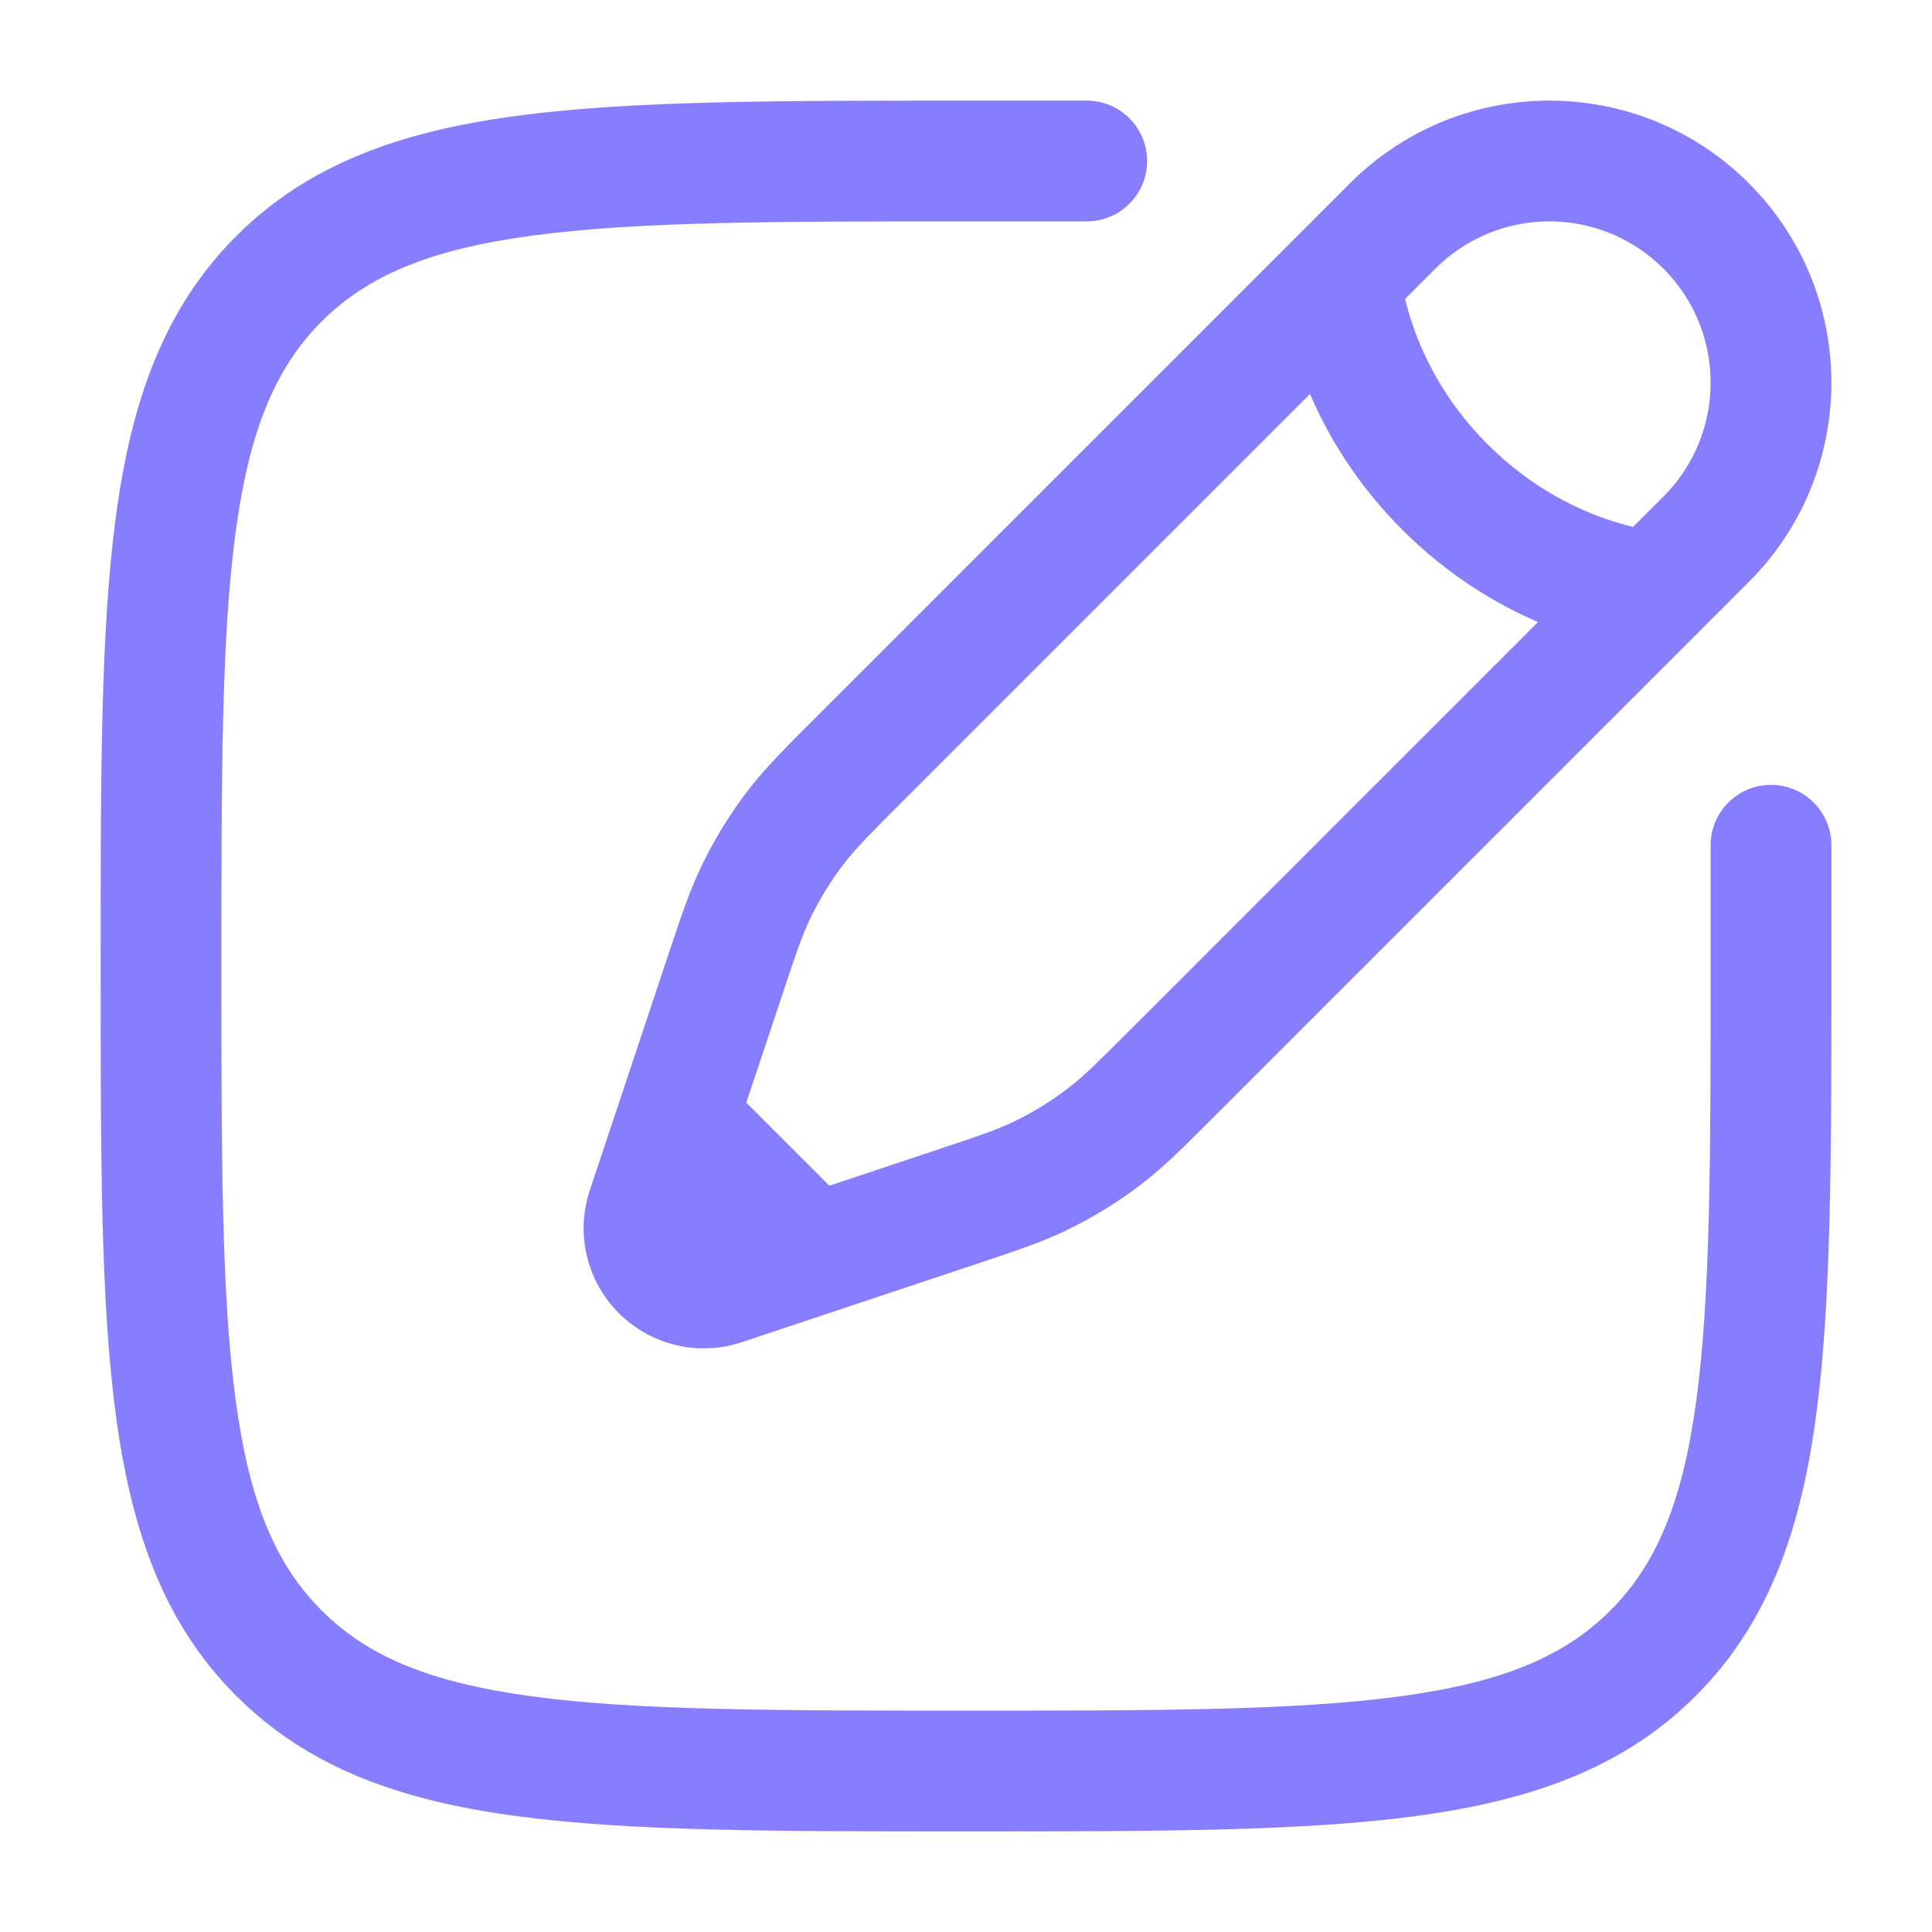
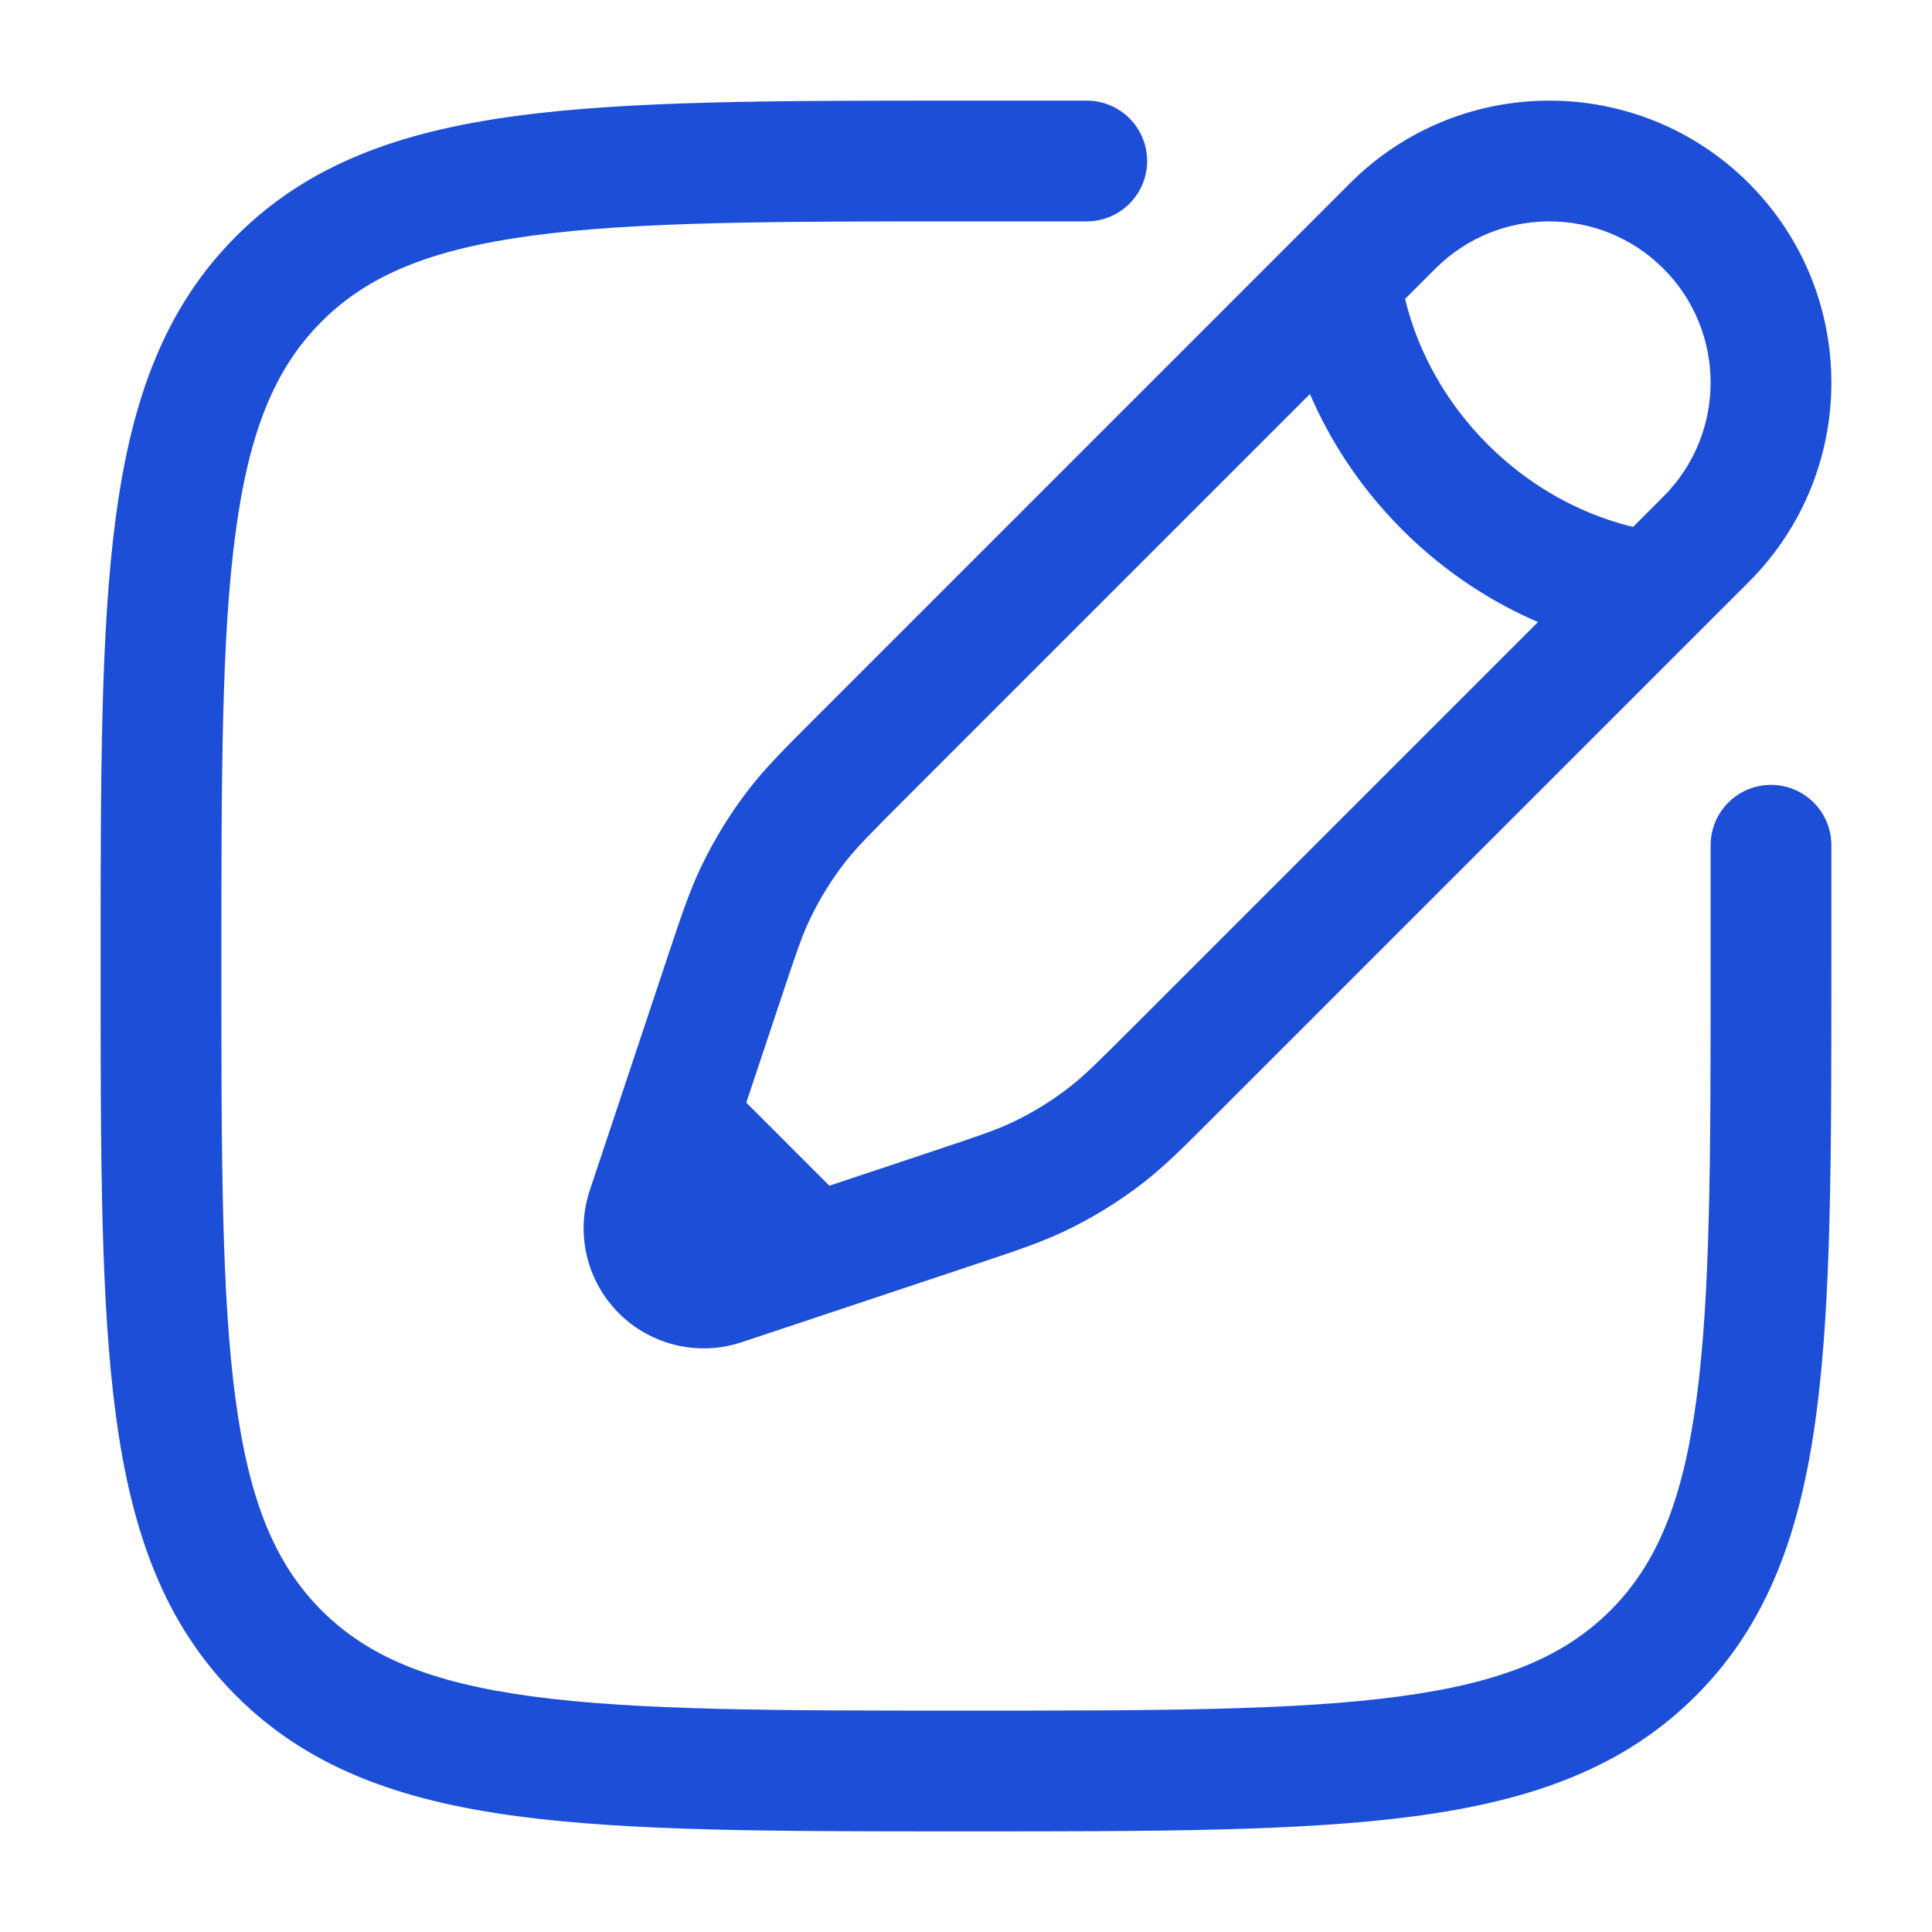
<svg xmlns="http://www.w3.org/2000/svg" width="36" height="36" viewBox="0 0 36 36" fill="none">
-   <path fill-rule="evenodd" clip-rule="evenodd" d="M17.914 1.875H20.25C20.871 1.875 21.375 2.379 21.375 3C21.375 3.621 20.871 4.125 20.25 4.125H18C14.433 4.125 11.87 4.127 9.92 4.39C8.003 4.647 6.847 5.138 5.992 5.992C5.138 6.847 4.647 8.003 4.39 9.92C4.127 11.87 4.125 14.433 4.125 18C4.125 21.567 4.127 24.13 4.39 26.08C4.647 27.997 5.138 29.153 5.992 30.008C6.847 30.862 8.003 31.353 9.92 31.61C11.87 31.873 14.433 31.875 18 31.875C21.567 31.875 24.13 31.873 26.08 31.61C27.997 31.353 29.153 30.862 30.008 30.008C30.862 29.153 31.353 27.997 31.61 26.08C31.873 24.13 31.875 21.567 31.875 18V15.75C31.875 15.129 32.379 14.625 33 14.625C33.621 14.625 34.125 15.129 34.125 15.75V18.086C34.125 21.549 34.125 24.262 33.84 26.379C33.549 28.547 32.941 30.257 31.599 31.599C30.257 32.941 28.547 33.549 26.379 33.84C24.262 34.125 21.549 34.125 18.086 34.125H17.914C14.451 34.125 11.738 34.125 9.621 33.84C7.453 33.549 5.743 32.941 4.401 31.599C3.059 30.257 2.451 28.547 2.16 26.379C1.875 24.262 1.875 21.549 1.875 18.086V17.914C1.875 14.451 1.875 11.738 2.16 9.621C2.451 7.453 3.059 5.743 4.401 4.401C5.743 3.059 7.453 2.451 9.621 2.16C11.738 1.875 14.451 1.875 17.914 1.875ZM25.156 3.414C27.208 1.362 30.534 1.362 32.586 3.414C34.638 5.466 34.638 8.792 32.586 10.844L22.614 20.816C22.057 21.373 21.708 21.722 21.319 22.026C20.86 22.384 20.364 22.69 19.839 22.94C19.393 23.153 18.925 23.309 18.178 23.558L13.821 25.01C13.017 25.278 12.13 25.069 11.531 24.469C10.931 23.87 10.722 22.983 10.99 22.179L12.442 17.822C12.691 17.075 12.847 16.607 13.06 16.161C13.31 15.636 13.616 15.14 13.974 14.681C14.278 14.292 14.627 13.943 15.184 13.386L25.156 3.414ZM30.995 5.005C29.822 3.832 27.92 3.832 26.747 5.005L26.182 5.57C26.216 5.714 26.264 5.885 26.33 6.076C26.545 6.696 26.952 7.512 27.72 8.28C28.488 9.048 29.304 9.455 29.924 9.67C30.115 9.736 30.286 9.784 30.43 9.818L30.995 9.253C32.168 8.08 32.168 6.178 30.995 5.005ZM28.658 11.591C27.884 11.258 26.982 10.724 26.129 9.871C25.276 9.018 24.742 8.116 24.409 7.342L16.826 14.925C16.201 15.55 15.957 15.798 15.748 16.065C15.491 16.395 15.271 16.751 15.091 17.129C14.945 17.434 14.833 17.764 14.554 18.603L13.906 20.546L15.454 22.094L17.397 21.446C18.236 21.167 18.566 21.055 18.871 20.909C19.249 20.729 19.605 20.509 19.935 20.252C20.202 20.044 20.45 19.799 21.075 19.174L28.658 11.591Z" fill="#877EFF" />
+   <path fill-rule="evenodd" clip-rule="evenodd" d="M17.914 1.875H20.25C20.871 1.875 21.375 2.379 21.375 3C21.375 3.621 20.871 4.125 20.25 4.125H18C14.433 4.125 11.87 4.127 9.92 4.39C8.003 4.647 6.847 5.138 5.992 5.992C5.138 6.847 4.647 8.003 4.39 9.92C4.127 11.87 4.125 14.433 4.125 18C4.125 21.567 4.127 24.13 4.39 26.08C4.647 27.997 5.138 29.153 5.992 30.008C6.847 30.862 8.003 31.353 9.92 31.61C11.87 31.873 14.433 31.875 18 31.875C21.567 31.875 24.13 31.873 26.08 31.61C27.997 31.353 29.153 30.862 30.008 30.008C30.862 29.153 31.353 27.997 31.61 26.08C31.873 24.13 31.875 21.567 31.875 18V15.75C31.875 15.129 32.379 14.625 33 14.625C33.621 14.625 34.125 15.129 34.125 15.75V18.086C34.125 21.549 34.125 24.262 33.84 26.379C33.549 28.547 32.941 30.257 31.599 31.599C30.257 32.941 28.547 33.549 26.379 33.84C24.262 34.125 21.549 34.125 18.086 34.125H17.914C14.451 34.125 11.738 34.125 9.621 33.84C7.453 33.549 5.743 32.941 4.401 31.599C3.059 30.257 2.451 28.547 2.16 26.379C1.875 24.262 1.875 21.549 1.875 18.086V17.914C1.875 14.451 1.875 11.738 2.16 9.621C2.451 7.453 3.059 5.743 4.401 4.401C5.743 3.059 7.453 2.451 9.621 2.16C11.738 1.875 14.451 1.875 17.914 1.875ZM25.156 3.414C27.208 1.362 30.534 1.362 32.586 3.414C34.638 5.466 34.638 8.792 32.586 10.844L22.614 20.816C22.057 21.373 21.708 21.722 21.319 22.026C20.86 22.384 20.364 22.69 19.839 22.94C19.393 23.153 18.925 23.309 18.178 23.558L13.821 25.01C13.017 25.278 12.13 25.069 11.531 24.469C10.931 23.87 10.722 22.983 10.99 22.179L12.442 17.822C12.691 17.075 12.847 16.607 13.06 16.161C13.31 15.636 13.616 15.14 13.974 14.681C14.278 14.292 14.627 13.943 15.184 13.386L25.156 3.414ZM30.995 5.005C29.822 3.832 27.92 3.832 26.747 5.005L26.182 5.57C26.216 5.714 26.264 5.885 26.33 6.076C26.545 6.696 26.952 7.512 27.72 8.28C28.488 9.048 29.304 9.455 29.924 9.67C30.115 9.736 30.286 9.784 30.43 9.818L30.995 9.253C32.168 8.08 32.168 6.178 30.995 5.005ZM28.658 11.591C27.884 11.258 26.982 10.724 26.129 9.871C25.276 9.018 24.742 8.116 24.409 7.342L16.826 14.925C16.201 15.55 15.957 15.798 15.748 16.065C15.491 16.395 15.271 16.751 15.091 17.129C14.945 17.434 14.833 17.764 14.554 18.603L13.906 20.546L15.454 22.094L17.397 21.446C18.236 21.167 18.566 21.055 18.871 20.909C19.249 20.729 19.605 20.509 19.935 20.252C20.202 20.044 20.45 19.799 21.075 19.174L28.658 11.591Z" fill="#1d4ed8" />
</svg>
